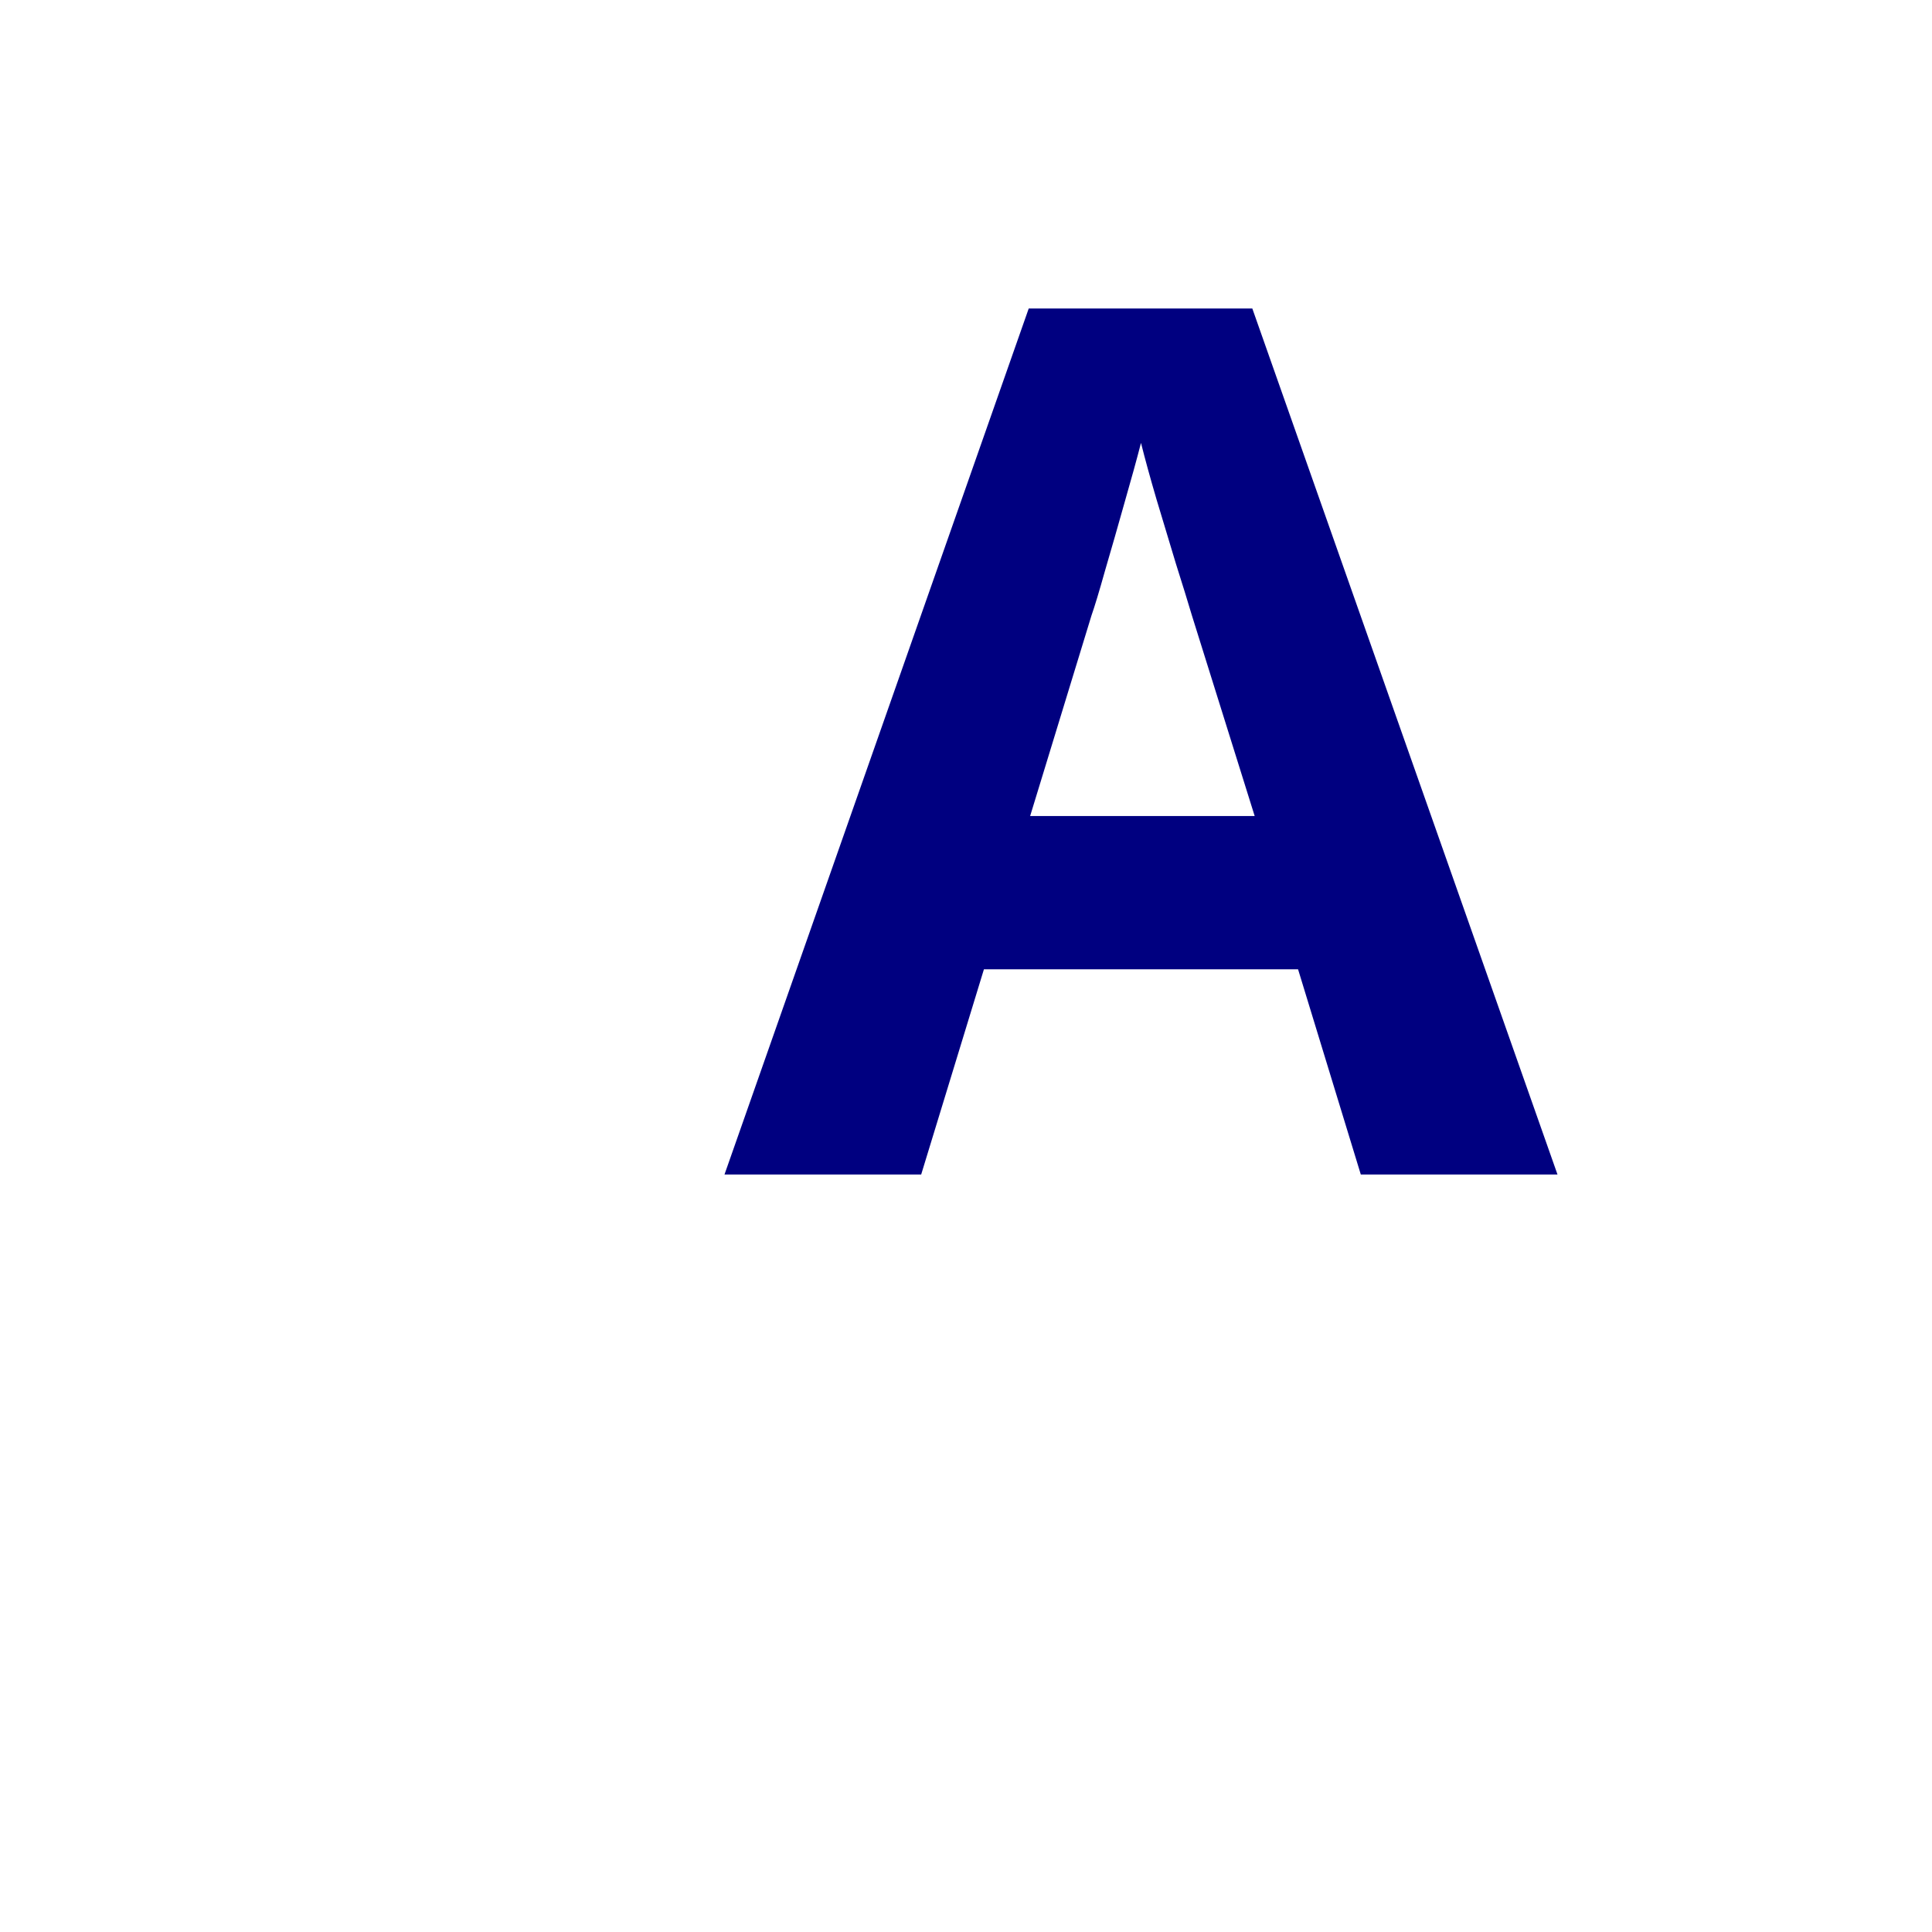
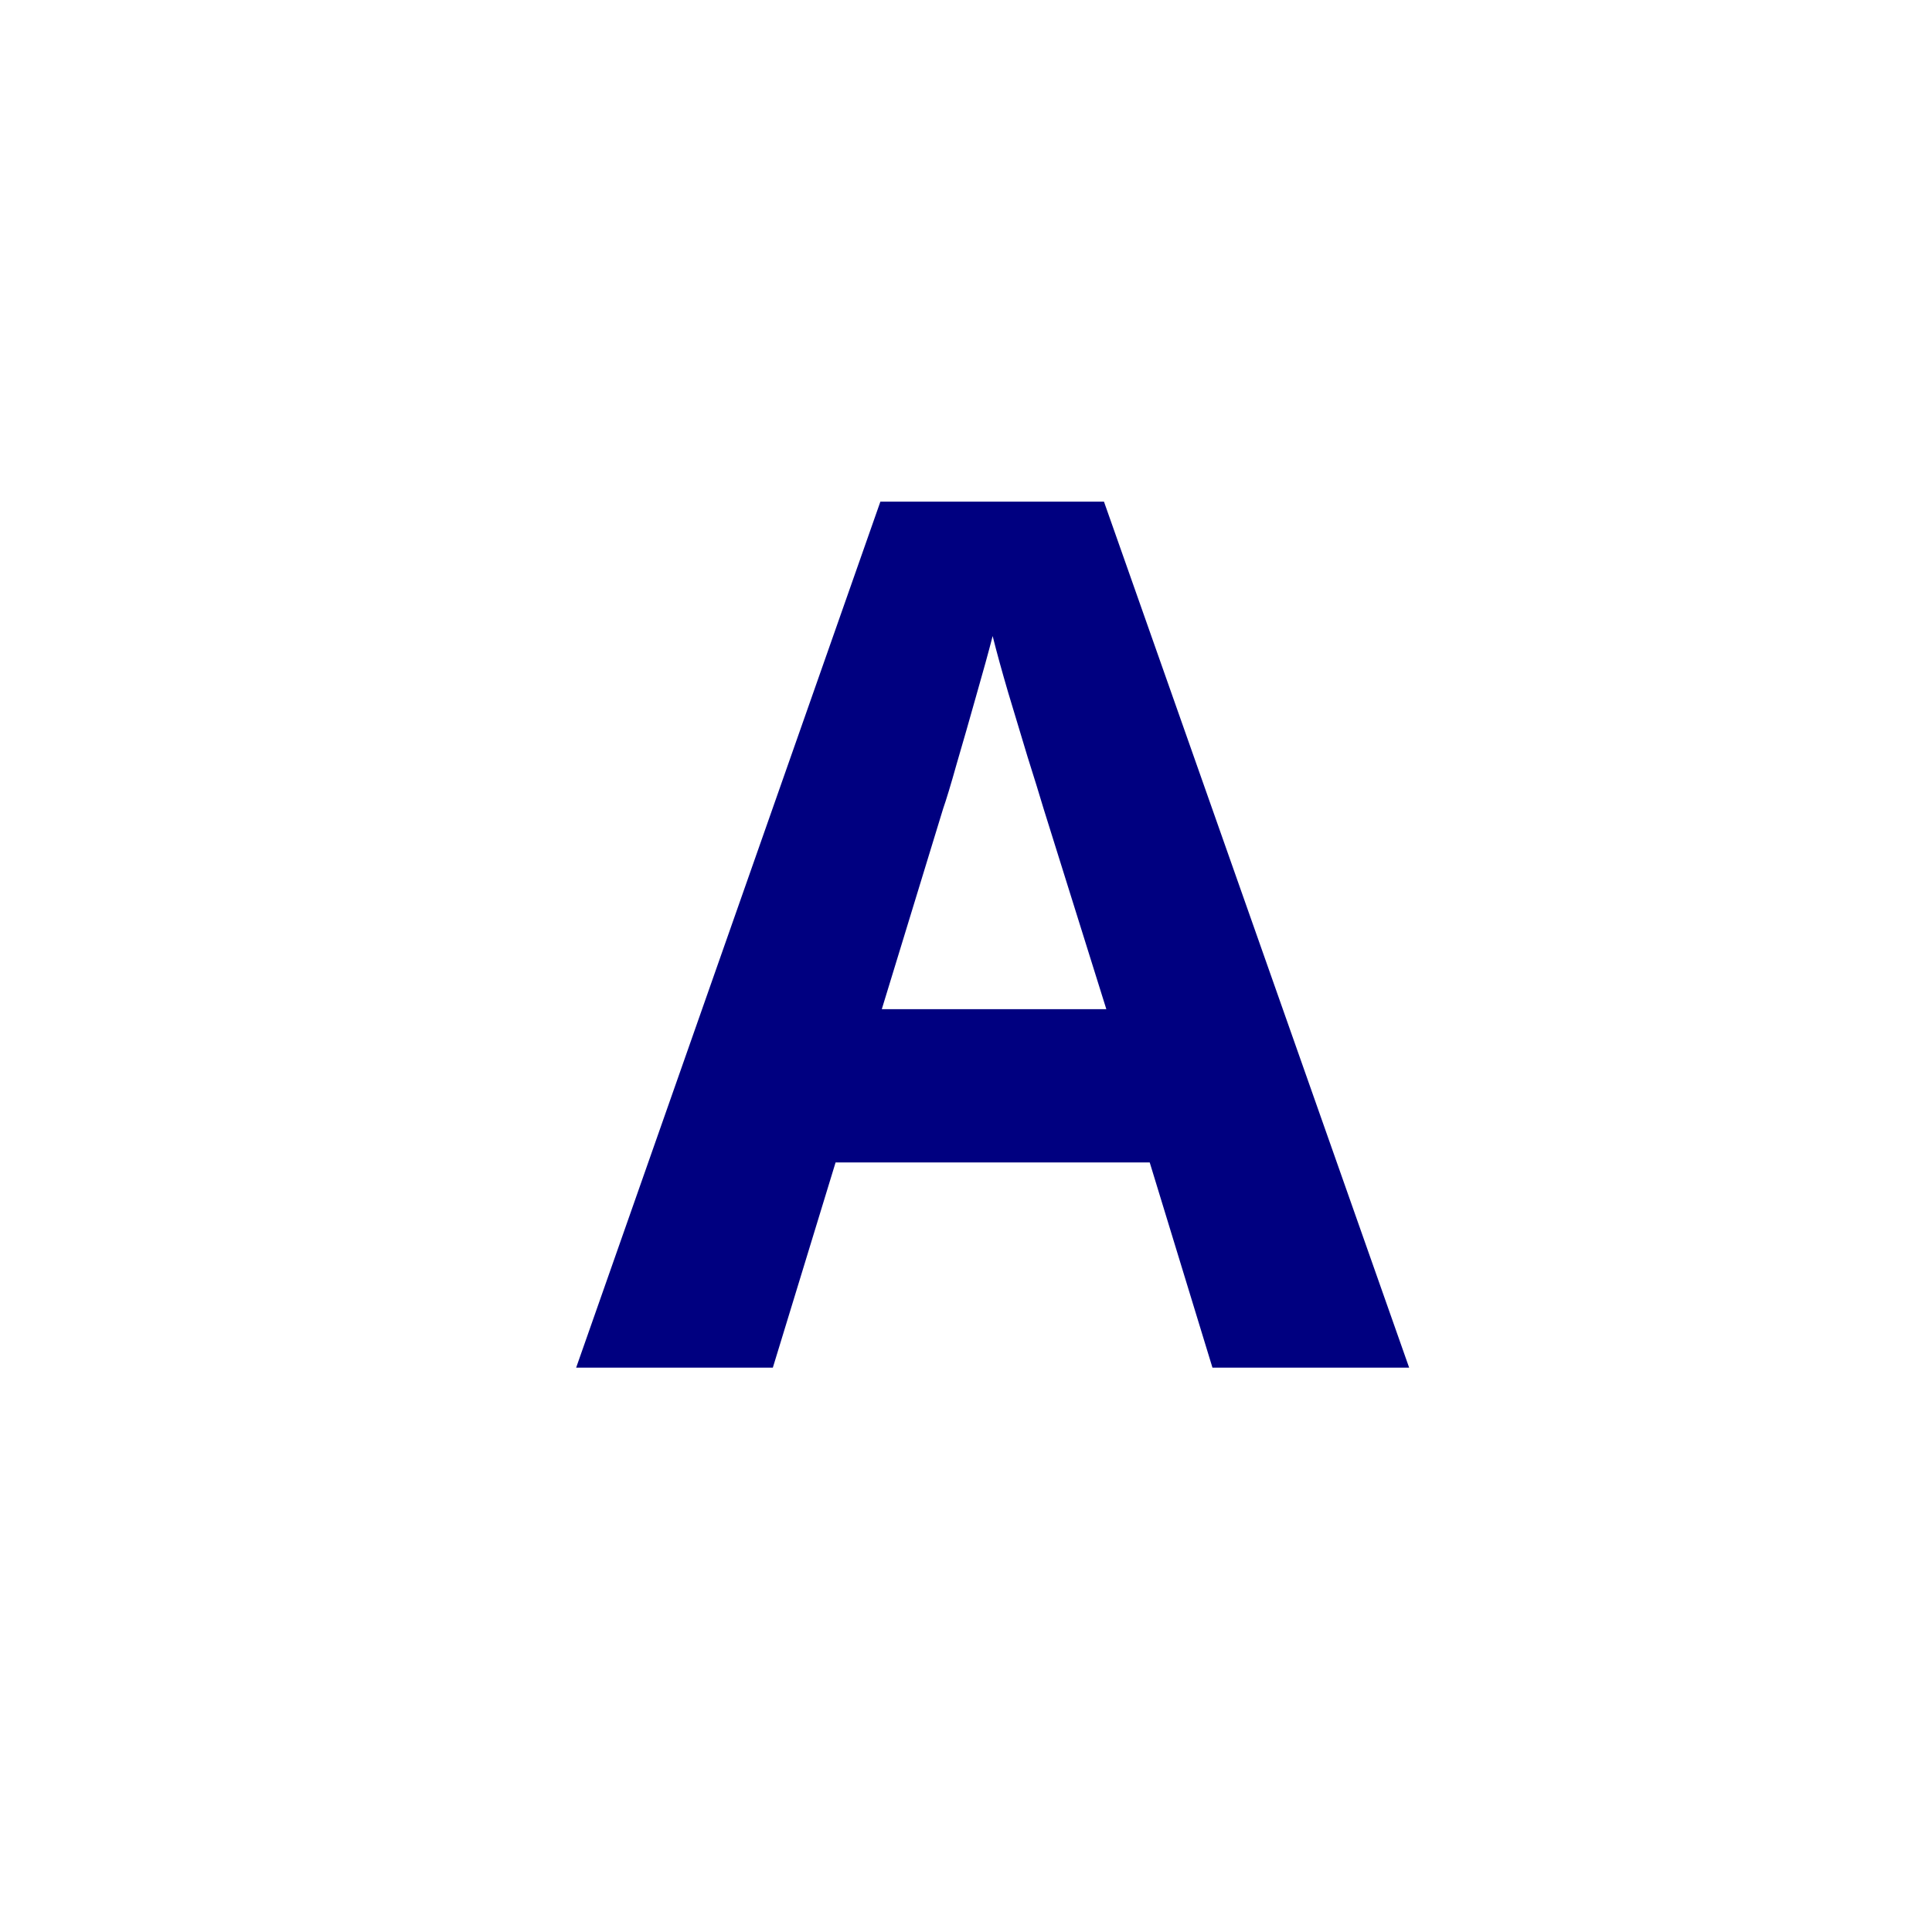
<svg xmlns="http://www.w3.org/2000/svg" width="64px" height="64px" id="svg3513" version="1.1">
  <defs id="defs3515" />
  <g id="layer1">
-     <text xml:space="preserve" style="font-size:40px;font-style:normal;font-weight:bold;line-height:125%;letter-spacing:0px;word-spacing:0px;fill:#000080;fill-opacity:1;stroke:none;font-family:Sans;-inkscape-font-specification:Sans Bold" x="24" y="38.909" id="text3002">
-       <tspan id="tspan3004" x="24" y="38.909">A</tspan>
+     <text xml:space="preserve" style="font-size:40px;font-style:normal;font-weight:bold;line-height:125%;letter-spacing:0px;word-spacing:0px;fill:#000080;fill-opacity:1;stroke:none;font-family:Sans;-inkscape-font-specification:Sans Bold" x="19.084" y="45.307" id="text3002">
+       <tspan id="tspan3004" x="19.084" y="45.307">A</tspan>
    </text>
+     <rect style="fill:none;stroke:none" id="rect3002" width="40" height="40" x="14.563" y="10.727" />
  </g>
</svg>
